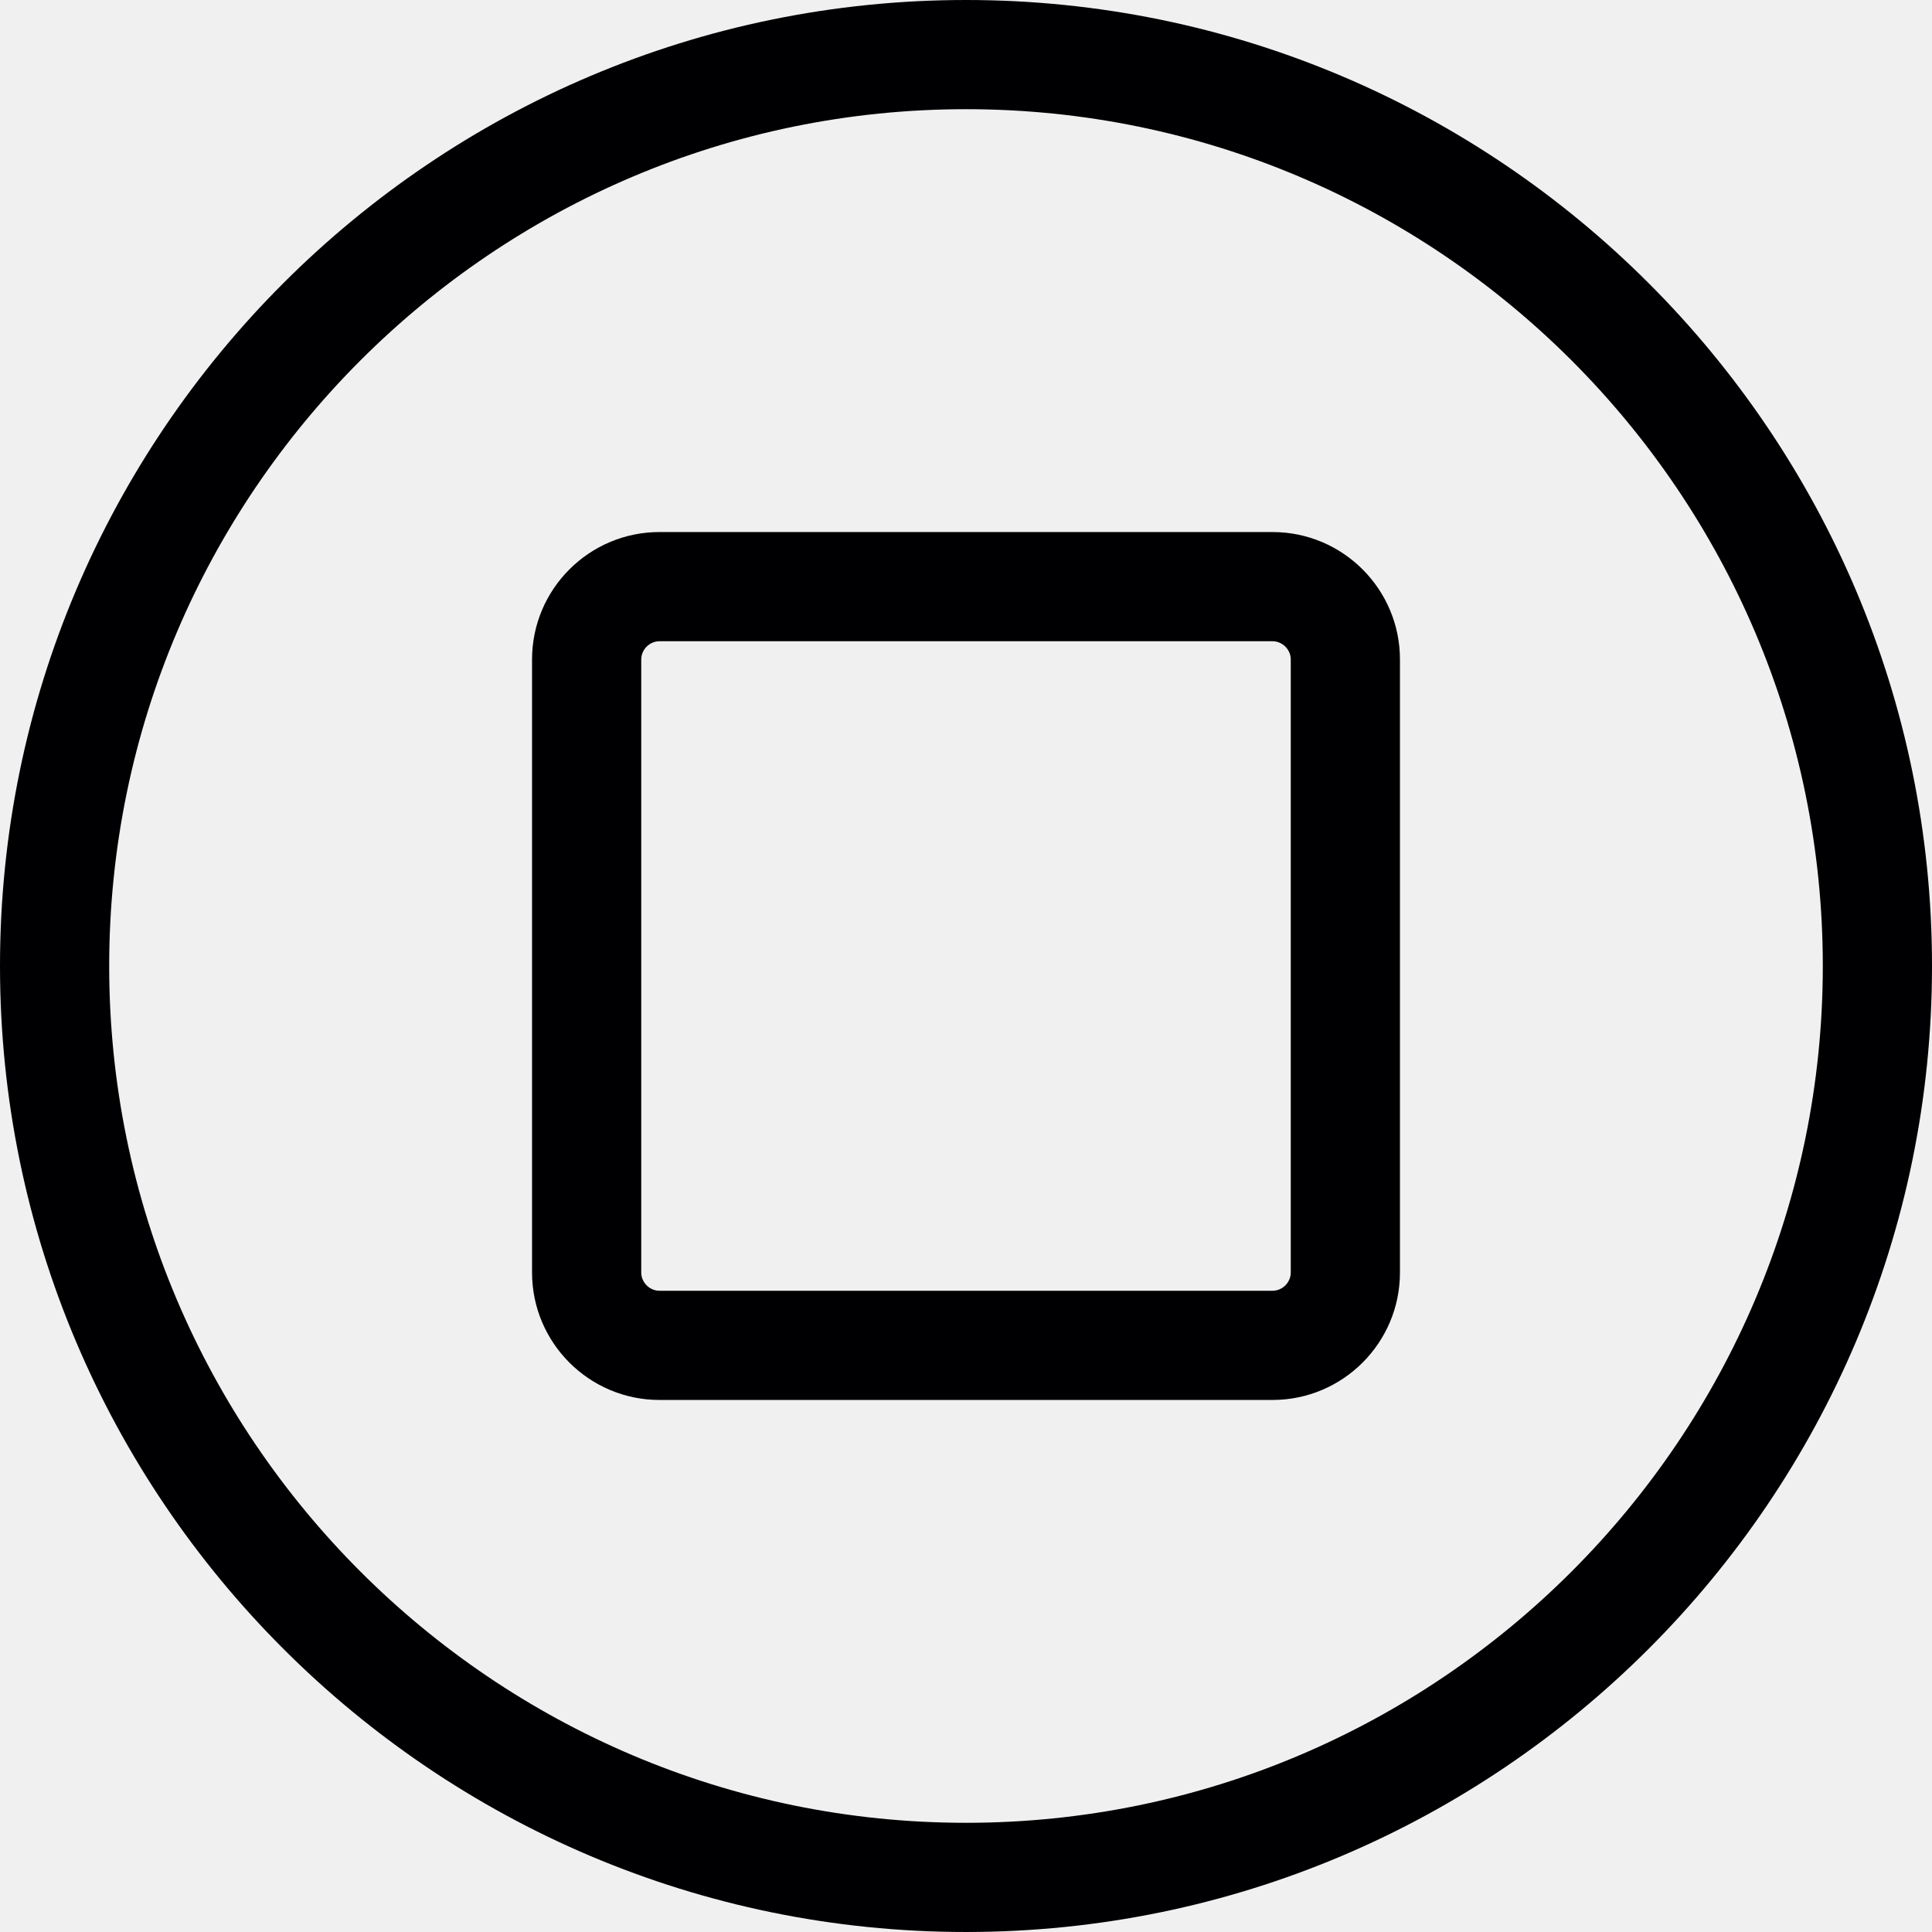
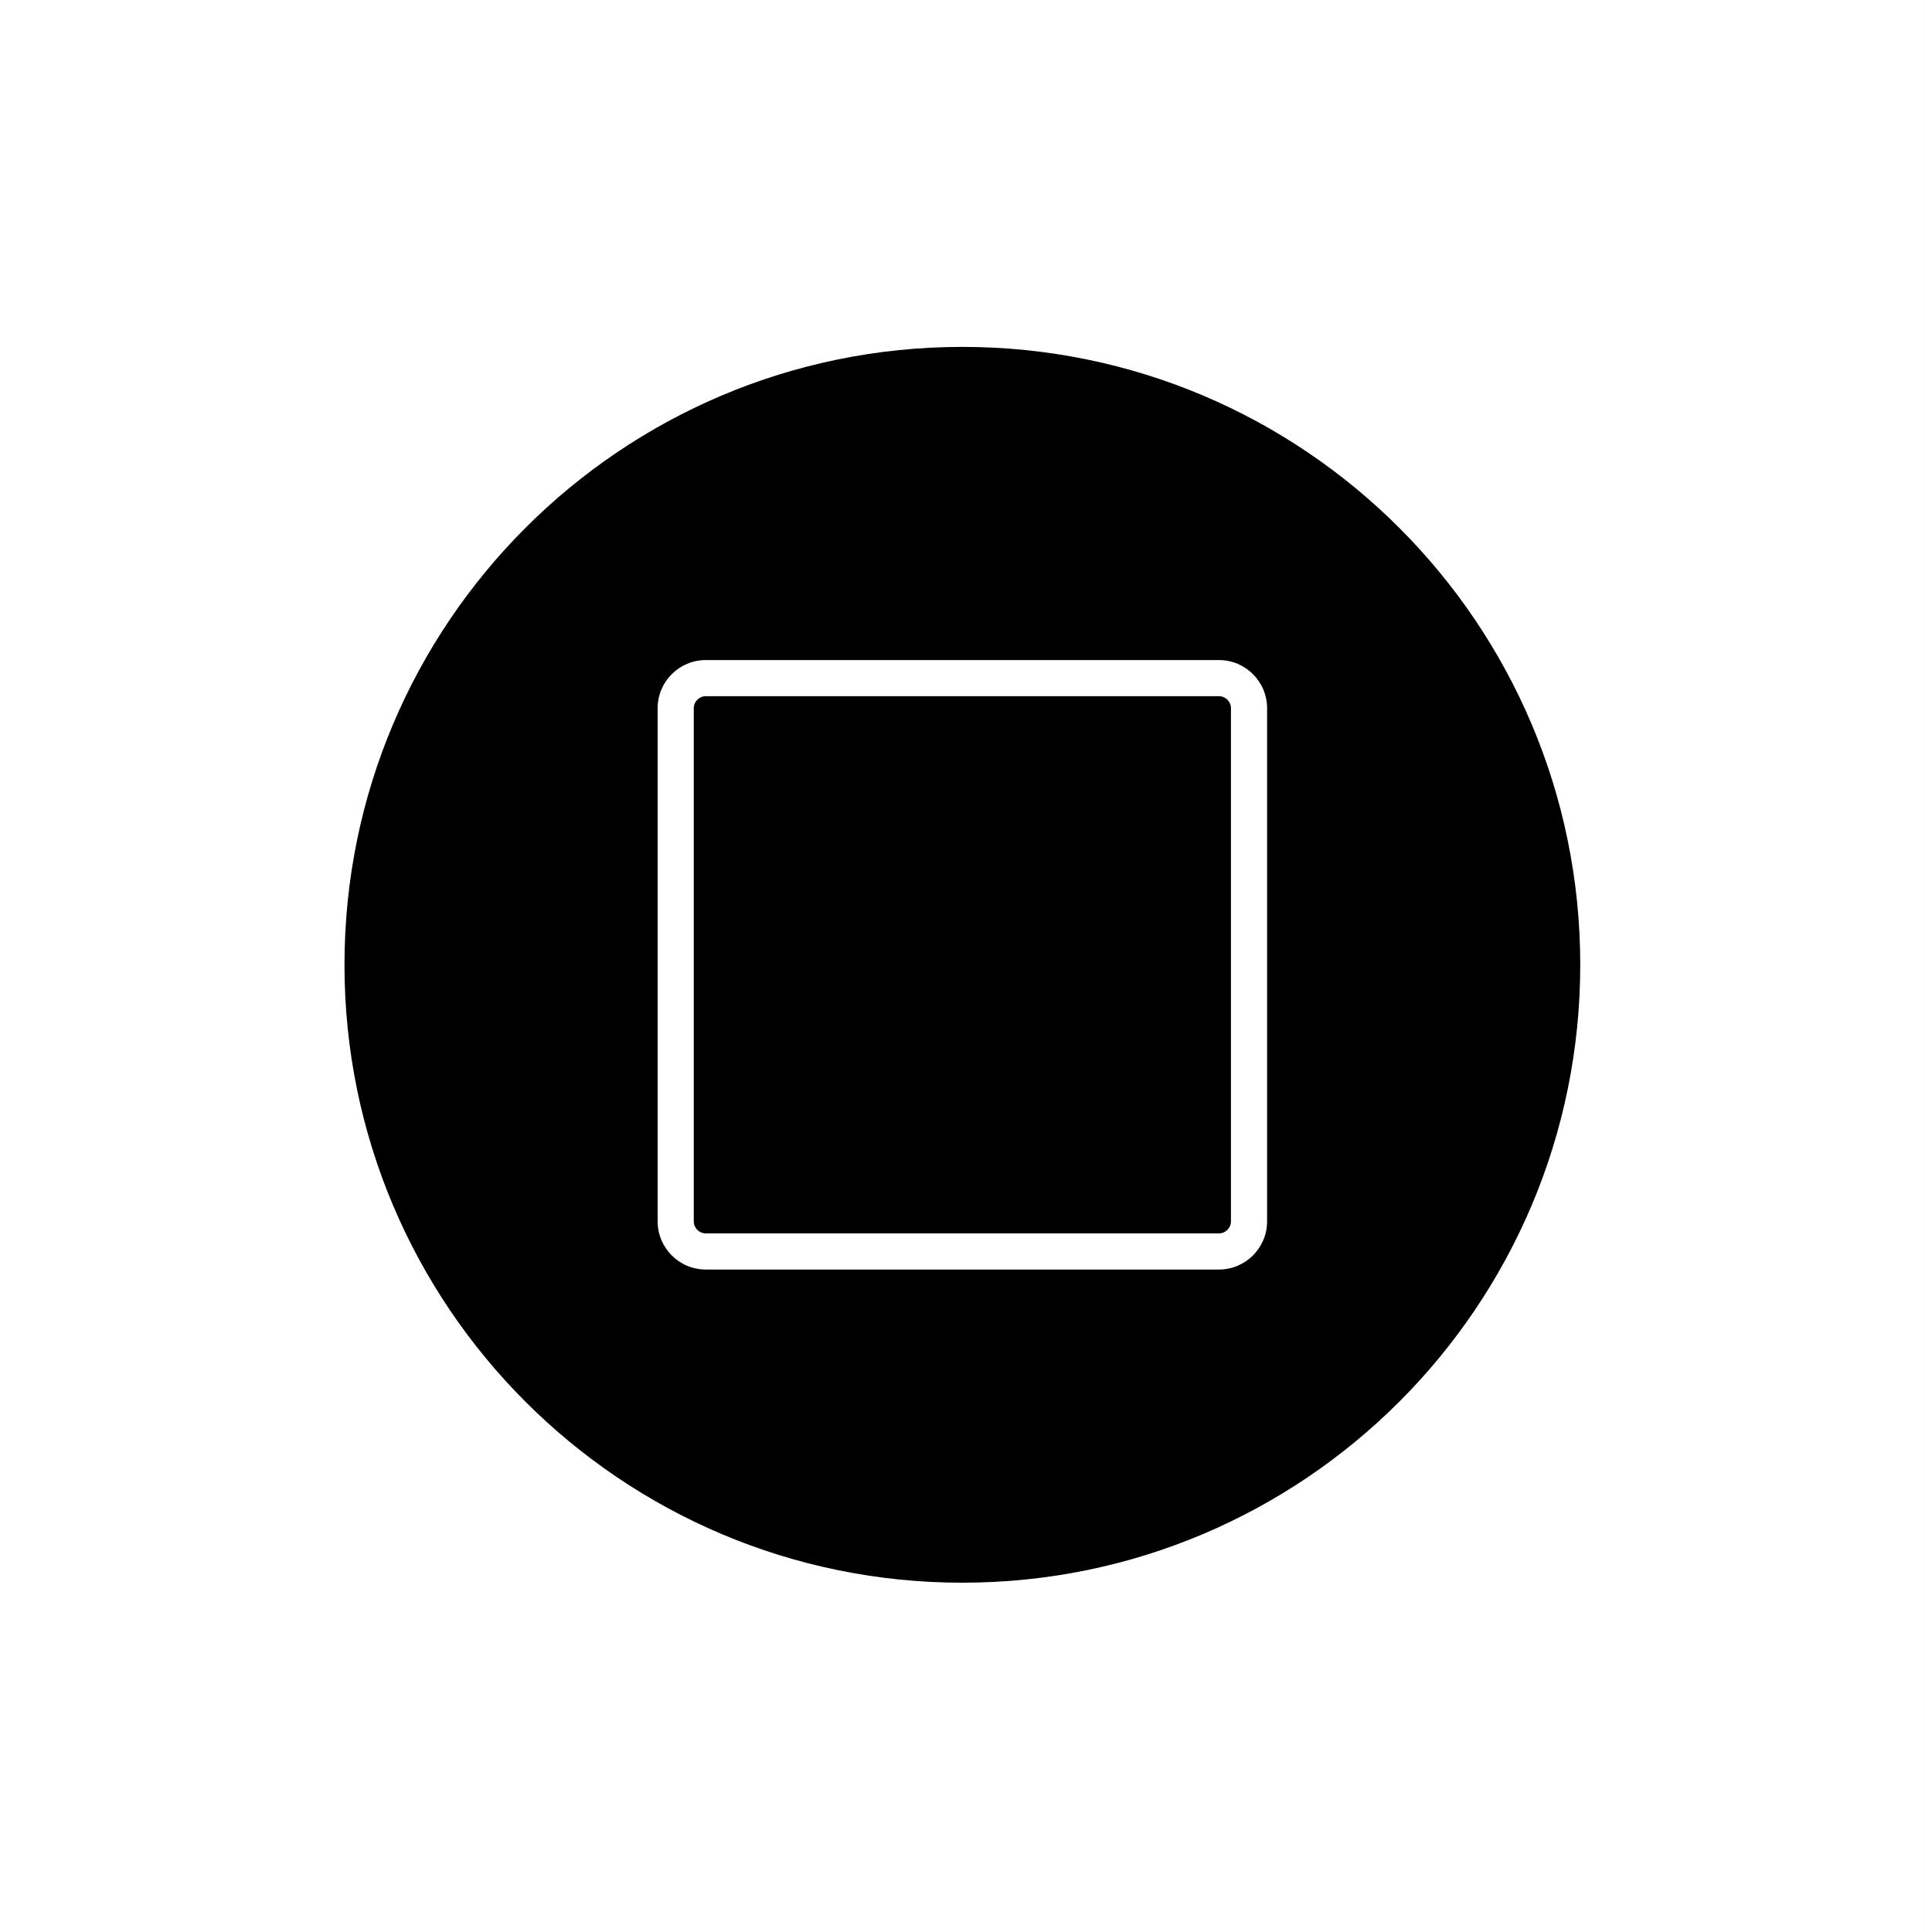
- <svg xmlns="http://www.w3.org/2000/svg" height="800px" width="800px" version="1.1" id="Capa_1" viewBox="0 0 265.405 265.405" xml:space="preserve">
-   <g>
-     <path style="fill:#000002;" d="M132.703,0C59.53,0,0,59.53,0,132.702s59.53,132.702,132.703,132.702   c73.172,0,132.702-59.53,132.702-132.702S205.875,0,132.703,0z M132.703,250.405C67.801,250.405,15,197.604,15,132.702   S67.801,15,132.703,15c64.901,0,117.702,52.801,117.702,117.702S197.604,250.405,132.703,250.405z" />
-     <path style="fill:#000002;" d="M174.816,73.089H90.589c-9.649,0-17.5,7.851-17.5,17.5v84.227c0,9.649,7.851,17.5,17.5,17.5h84.227   c9.649,0,17.5-7.851,17.5-17.5V90.589C192.316,80.94,184.465,73.089,174.816,73.089z M177.316,174.816c0,1.355-1.145,2.5-2.5,2.5   H90.589c-1.355,0-2.5-1.145-2.5-2.5V90.589c0-1.355,1.145-2.5,2.5-2.5h84.227c1.355,0,2.5,1.145,2.5,2.5V174.816z" />
-   </g>
+ <svg xmlns="http://www.w3.org/2000/svg" width="799" height="802" viewBox="0 0 799 802" fill="none">
+   <rect width="799" height="802" fill="white" />
+   <path fill-rule="evenodd" clip-rule="evenodd" d="M399.5 657C541.161 657 656 542.161 656 400.5C656 258.839 541.161 144 399.5 144C257.839 144 143 258.839 143 400.5C143 542.161 257.839 657 399.5 657ZM288 294C288 291.239 290.239 289 293 289H506C508.761 289 511 291.239 511 294V507C511 509.761 508.761 512 506 512H293C290.239 512 288 509.761 288 507V294ZM273 294C273 282.954 281.954 274 293 274H506C517.046 274 526 282.954 526 294V507C526 518.046 517.046 527 506 527H293C281.954 527 273 518.046 273 507V294Z" fill="black" />
</svg>
